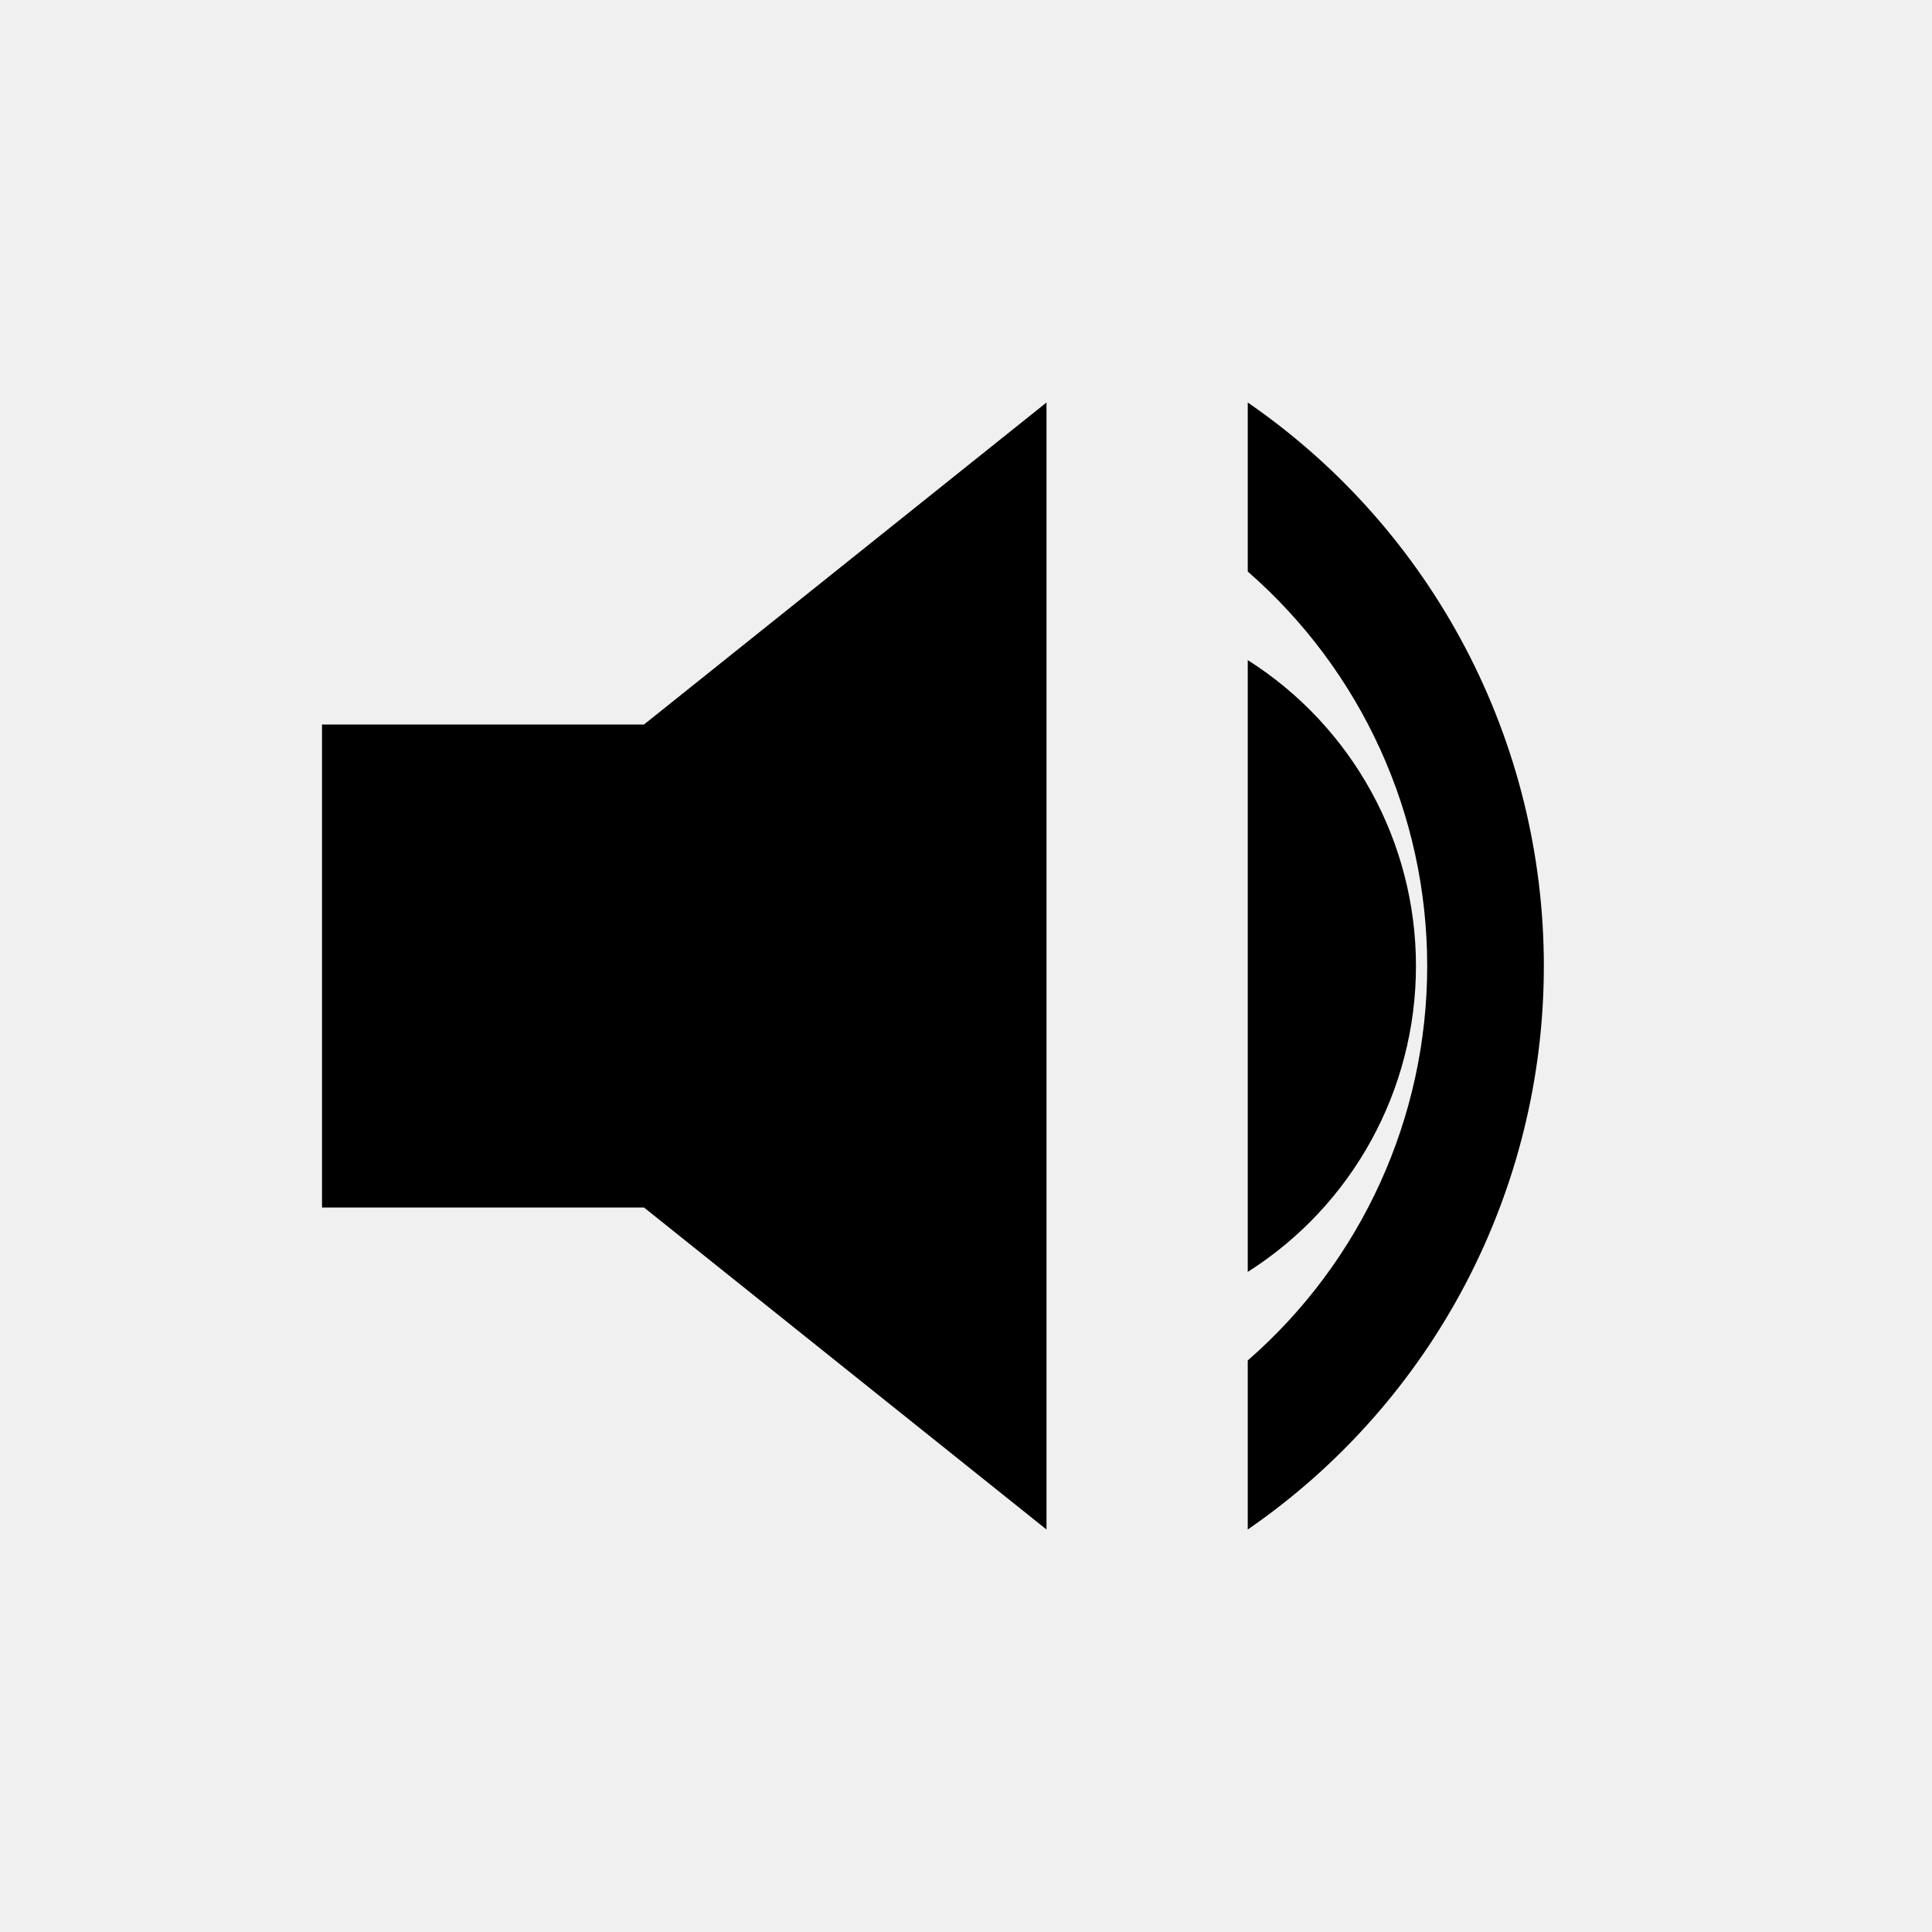
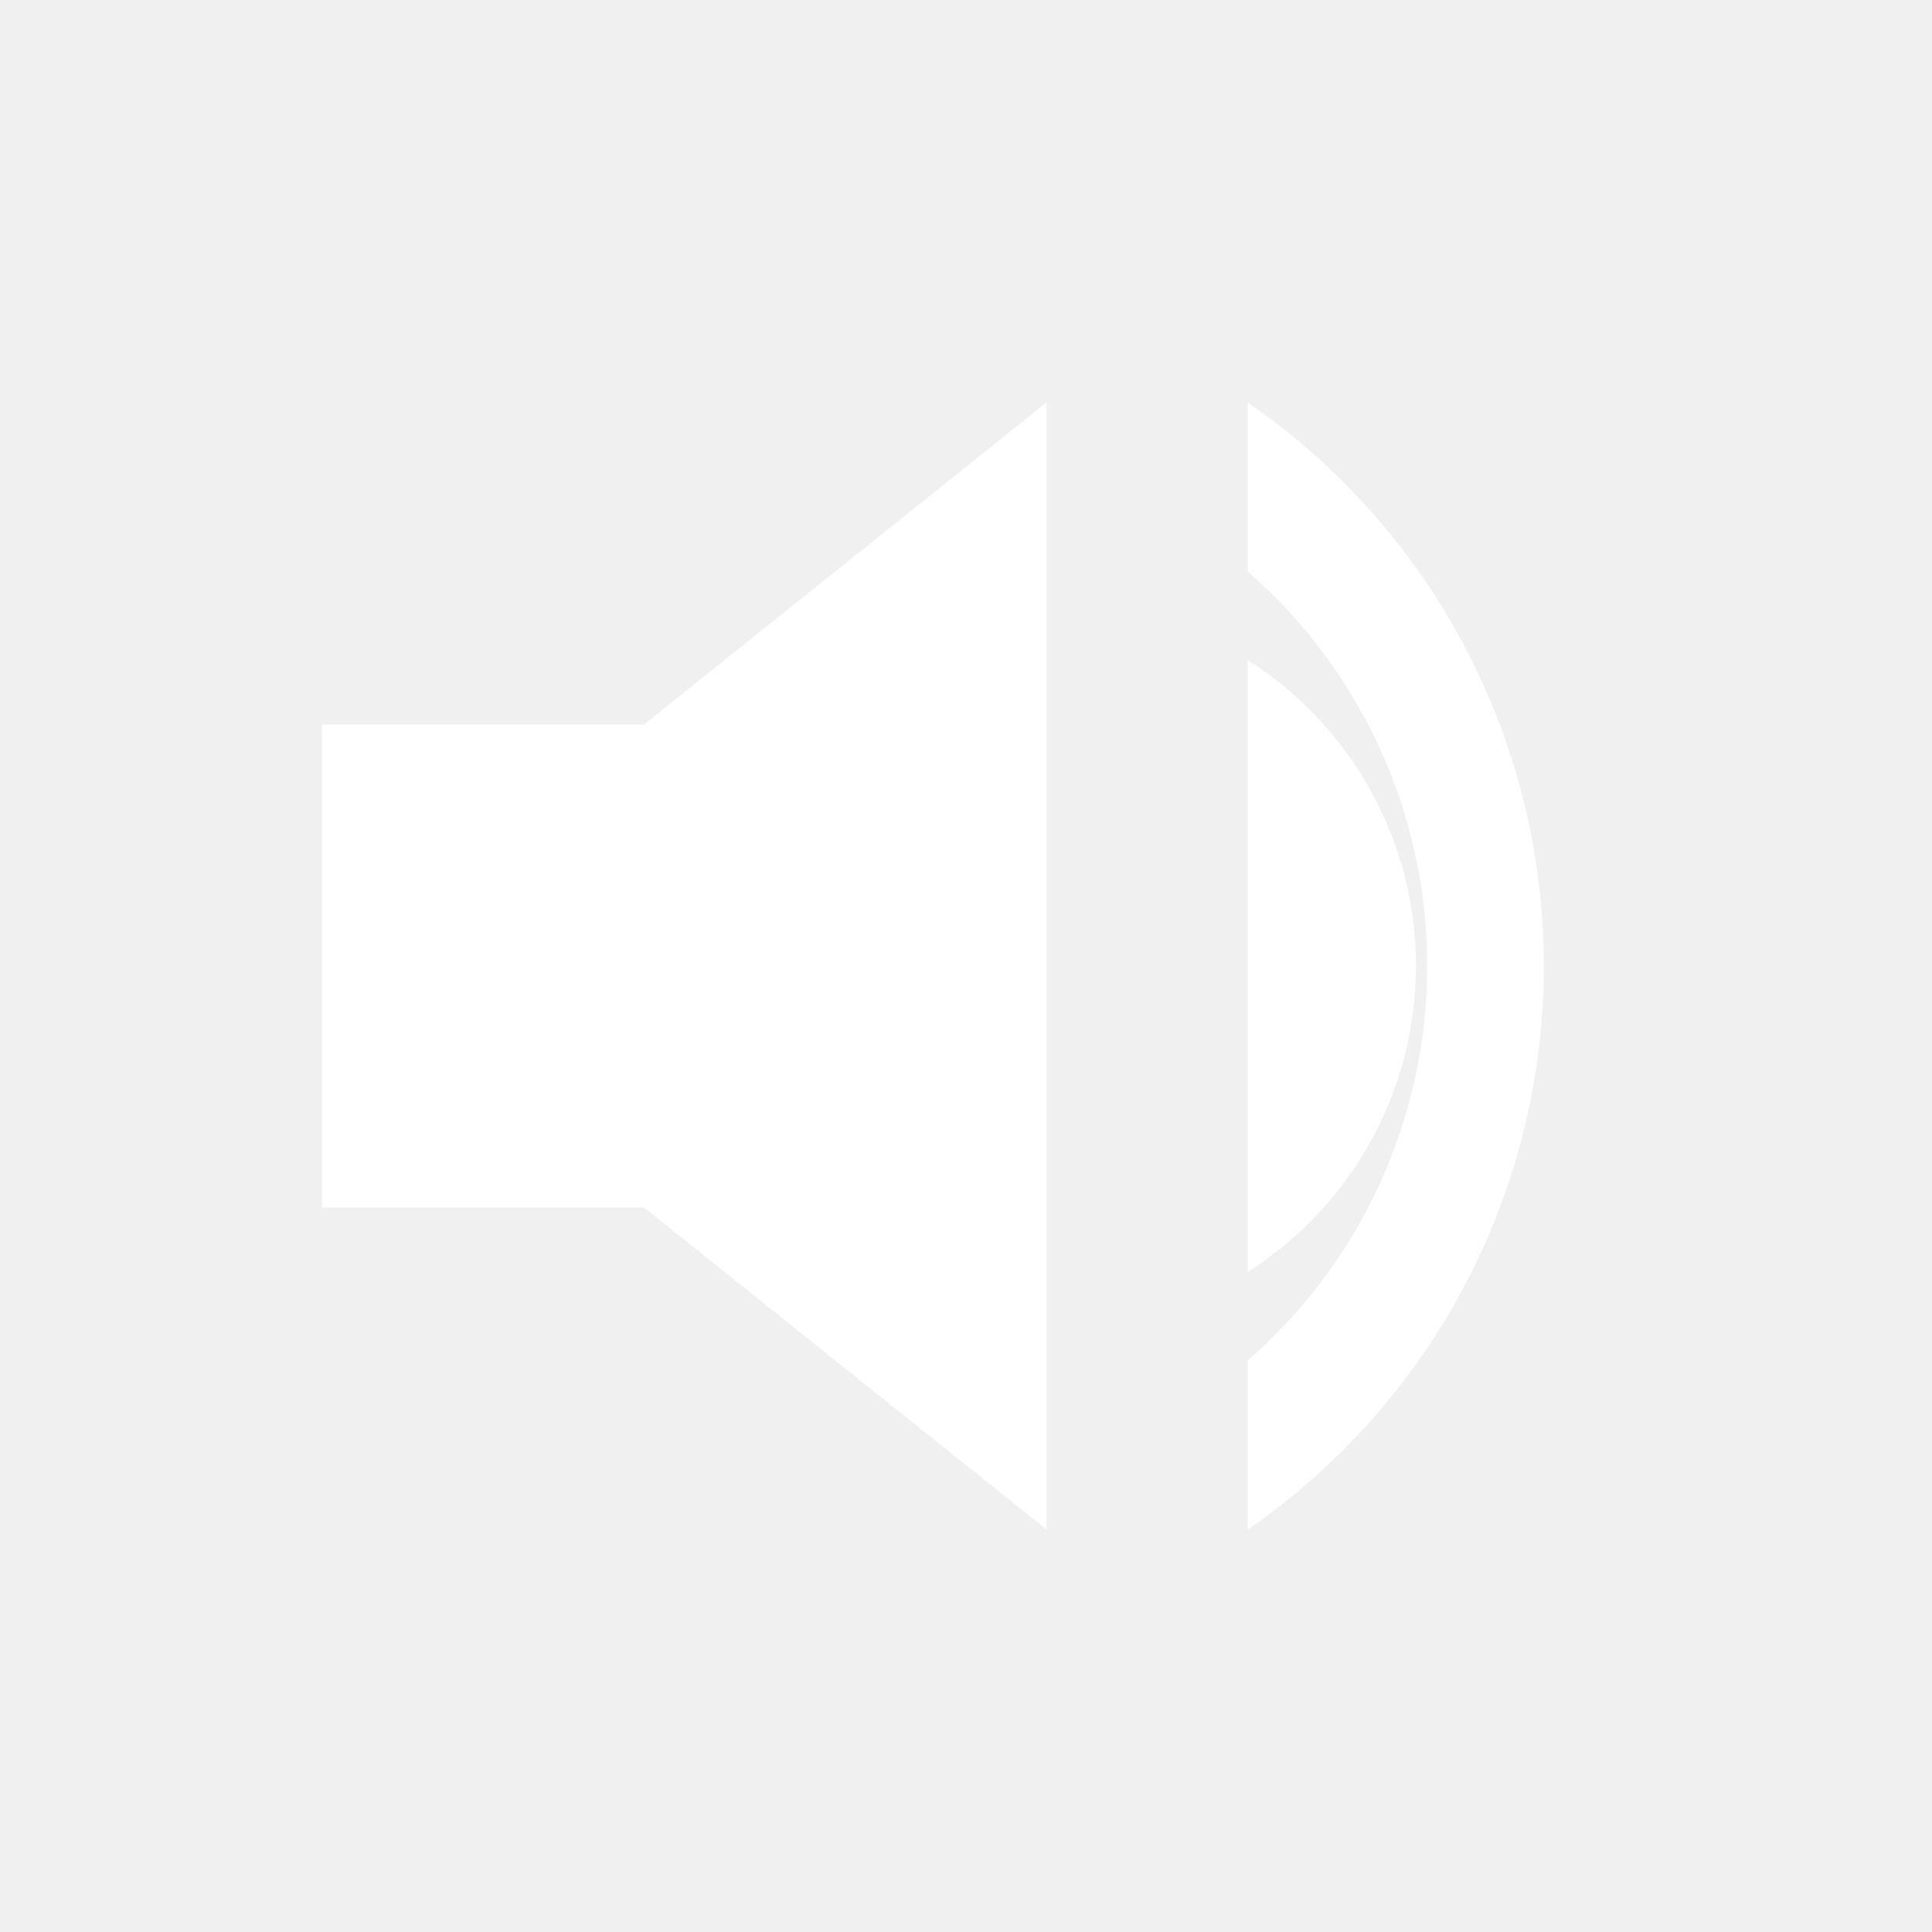
<svg xmlns="http://www.w3.org/2000/svg" viewBox="0 0 24 24">
-   <path fill="#000" d="M4 9v6h4l5 4V5L8 9H4Zm11.5-.8v7.6a4.5 4.5 0 0 0 0-7.6Zm0-3.2v2.1a6.5 6.5 0 0 1 0 9.8V19a8.5 8.5 0 0 0 0-14Z" />
+   <path fill="#fff" d="M4 9v6h4l5 4V5L8 9H4Zm11.5-.8v7.6a4.5 4.5 0 0 0 0-7.6Zm0-3.2v2.1a6.5 6.5 0 0 1 0 9.8V19a8.5 8.5 0 0 0 0-14Z" />
</svg>
